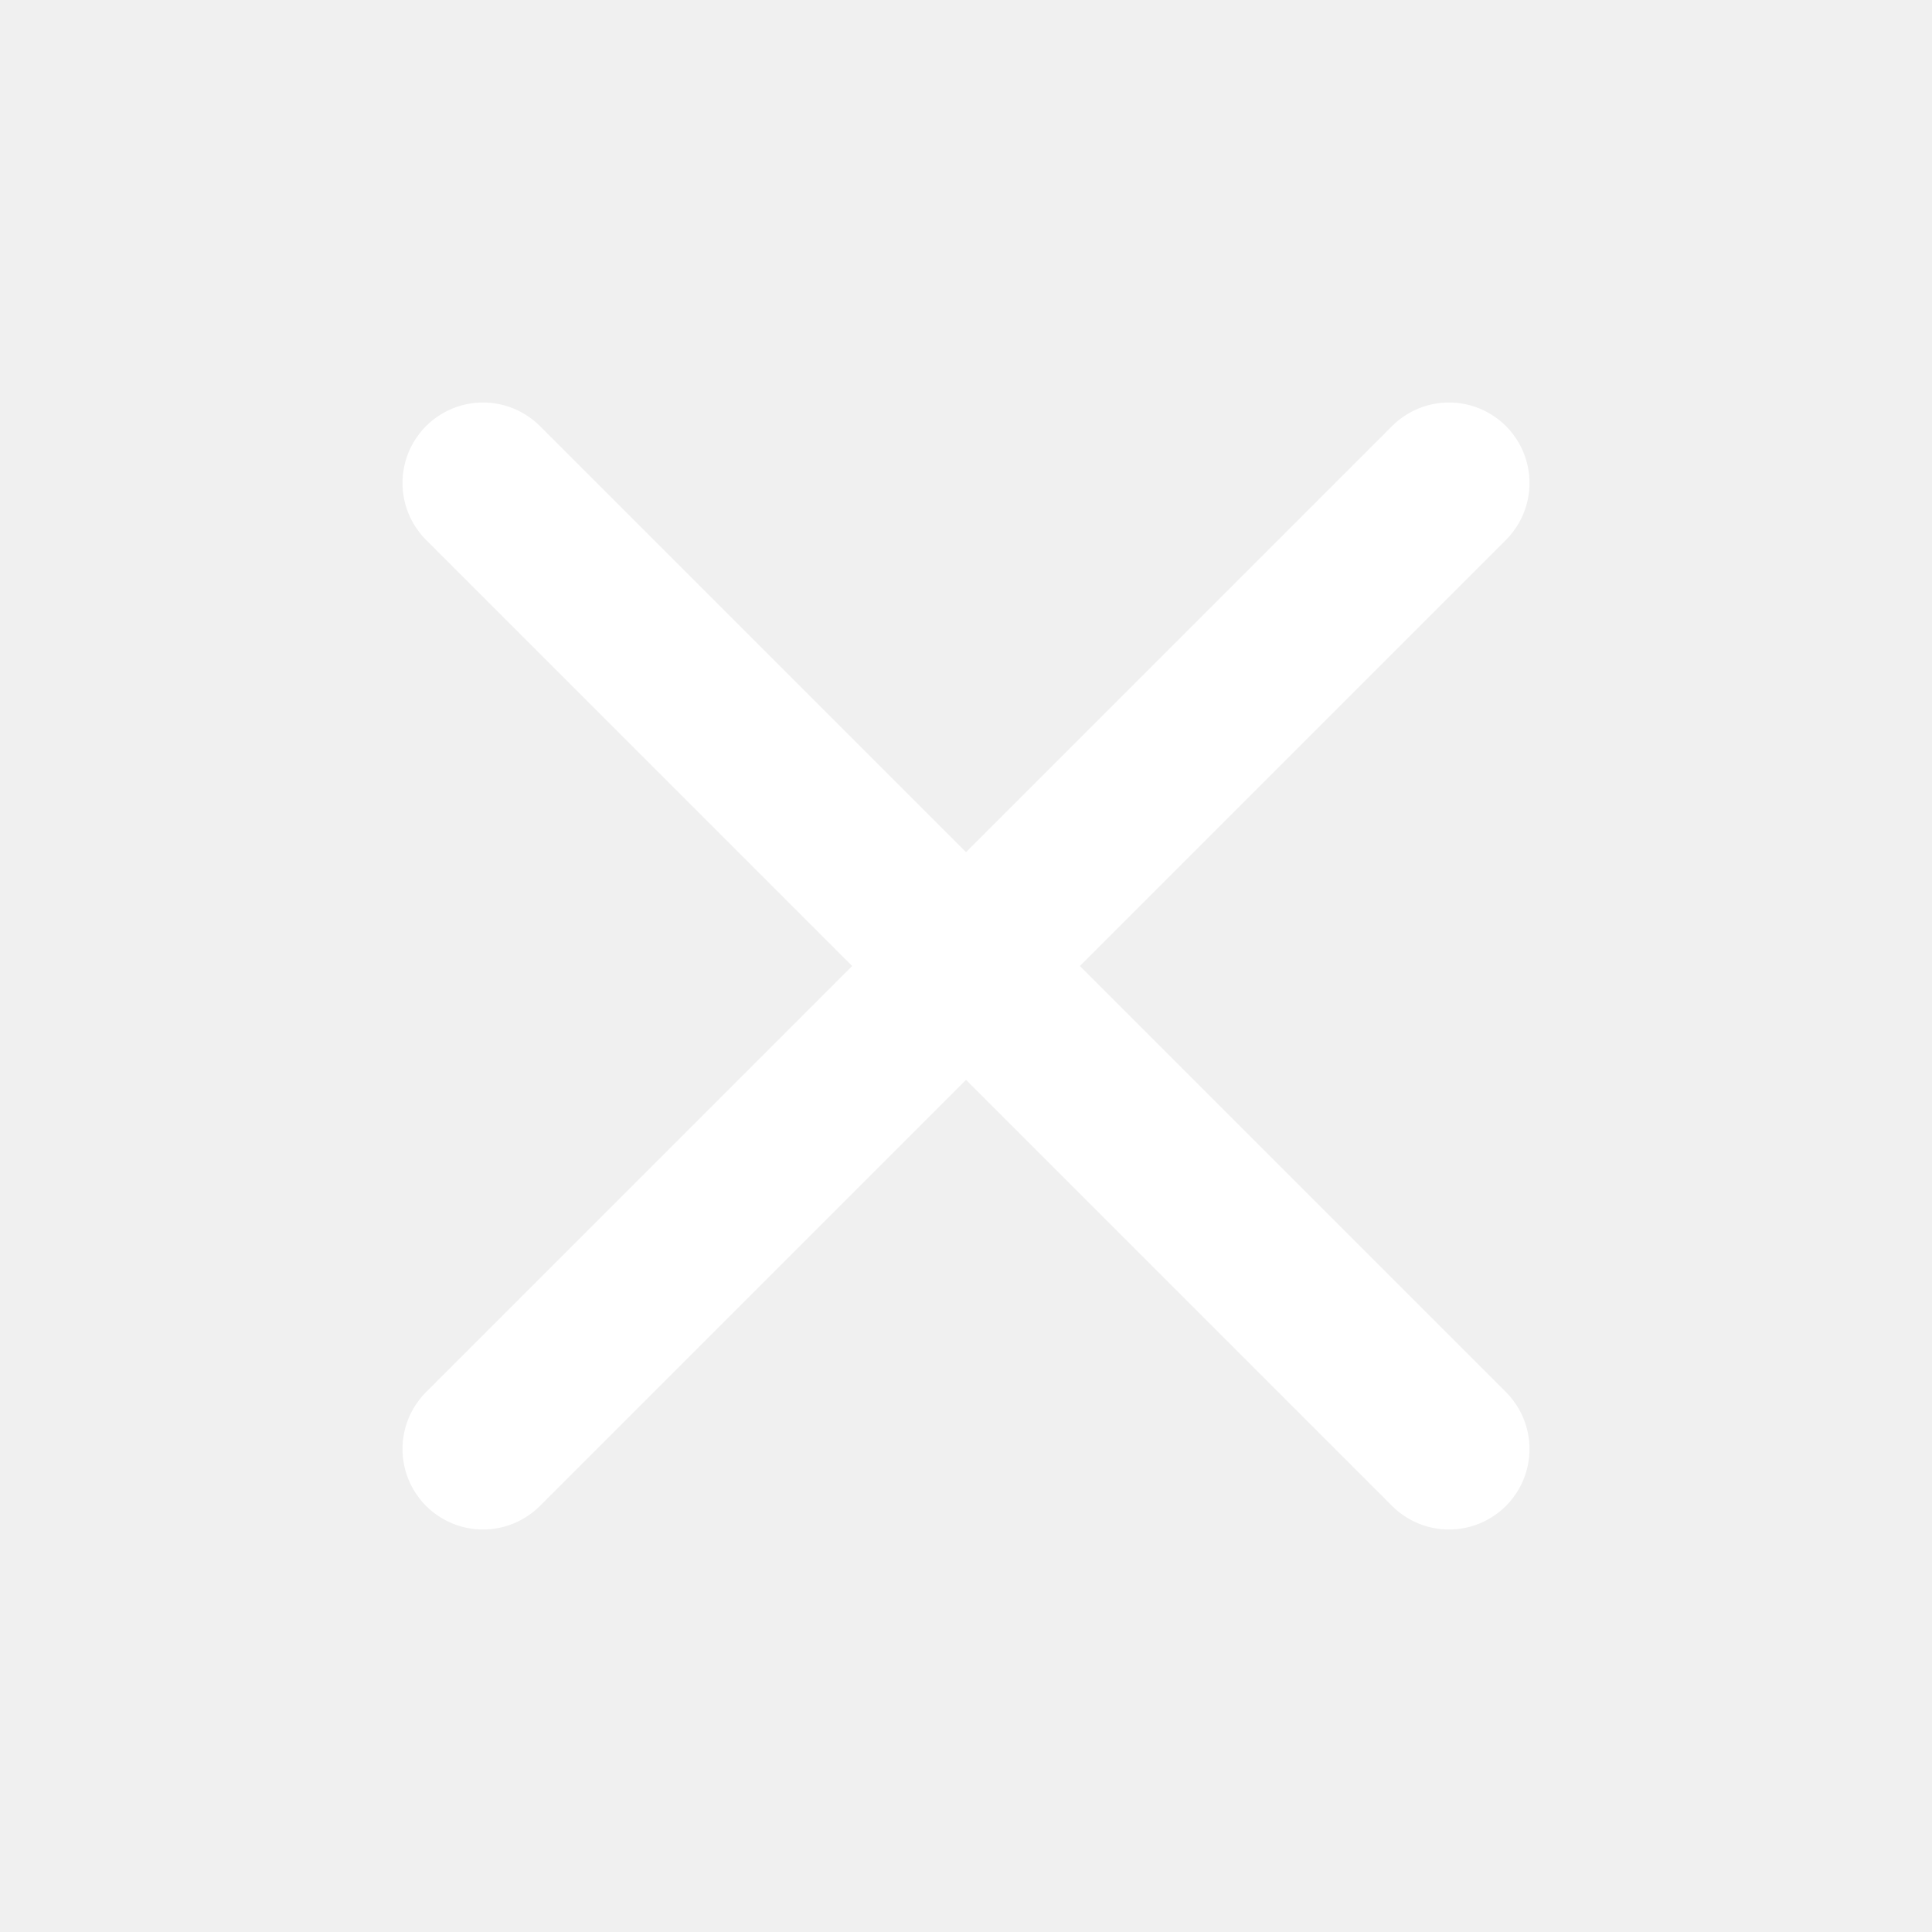
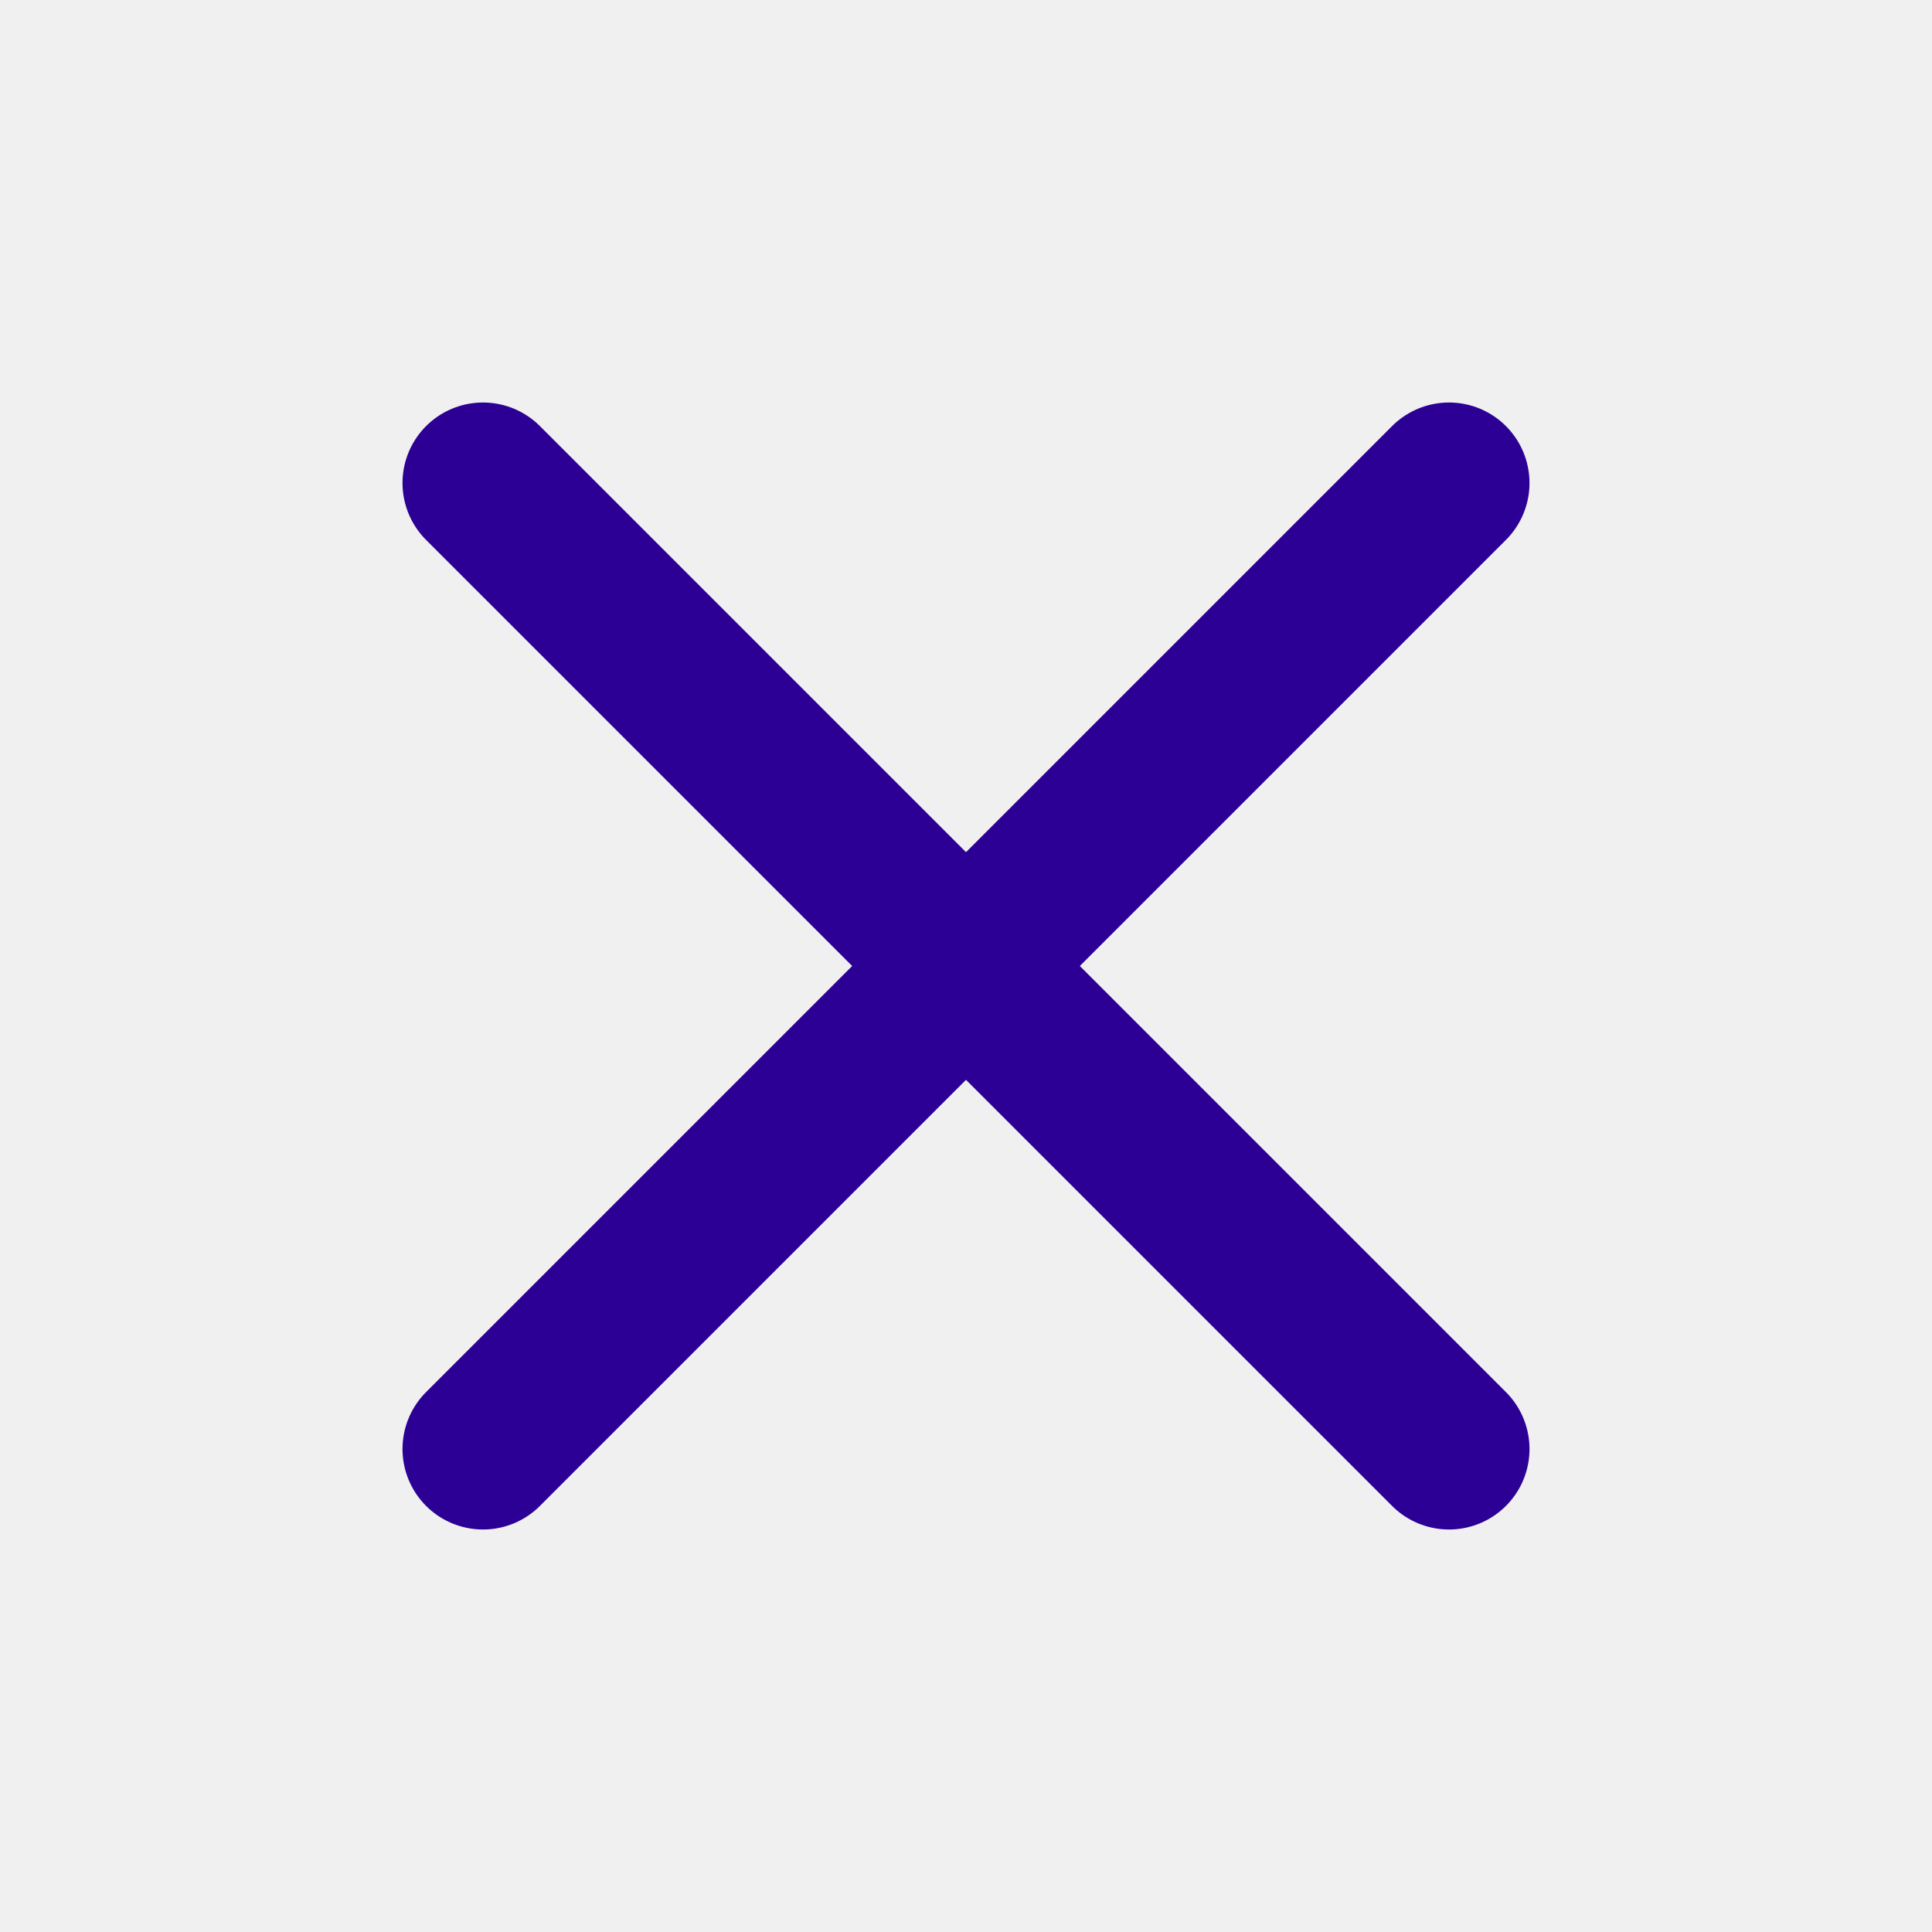
- <svg xmlns="http://www.w3.org/2000/svg" width="24" height="24" viewBox="0 0 24 24" fill="none" stroke="#fff" stroke-width="2" stroke-linecap="round" stroke-linejoin="round" class="feather feather-x">
+ <svg xmlns="http://www.w3.org/2000/svg" width="24" height="24" viewBox="0 0 24 24" fill="none" stroke="#2c0094" stroke-width="2" stroke-linecap="round" stroke-linejoin="round" class="feather feather-x">
  <line x1="18" y1="6" x2="6" y2="18" />
  <line x1="6" y1="6" x2="18" y2="18" />
</svg>
